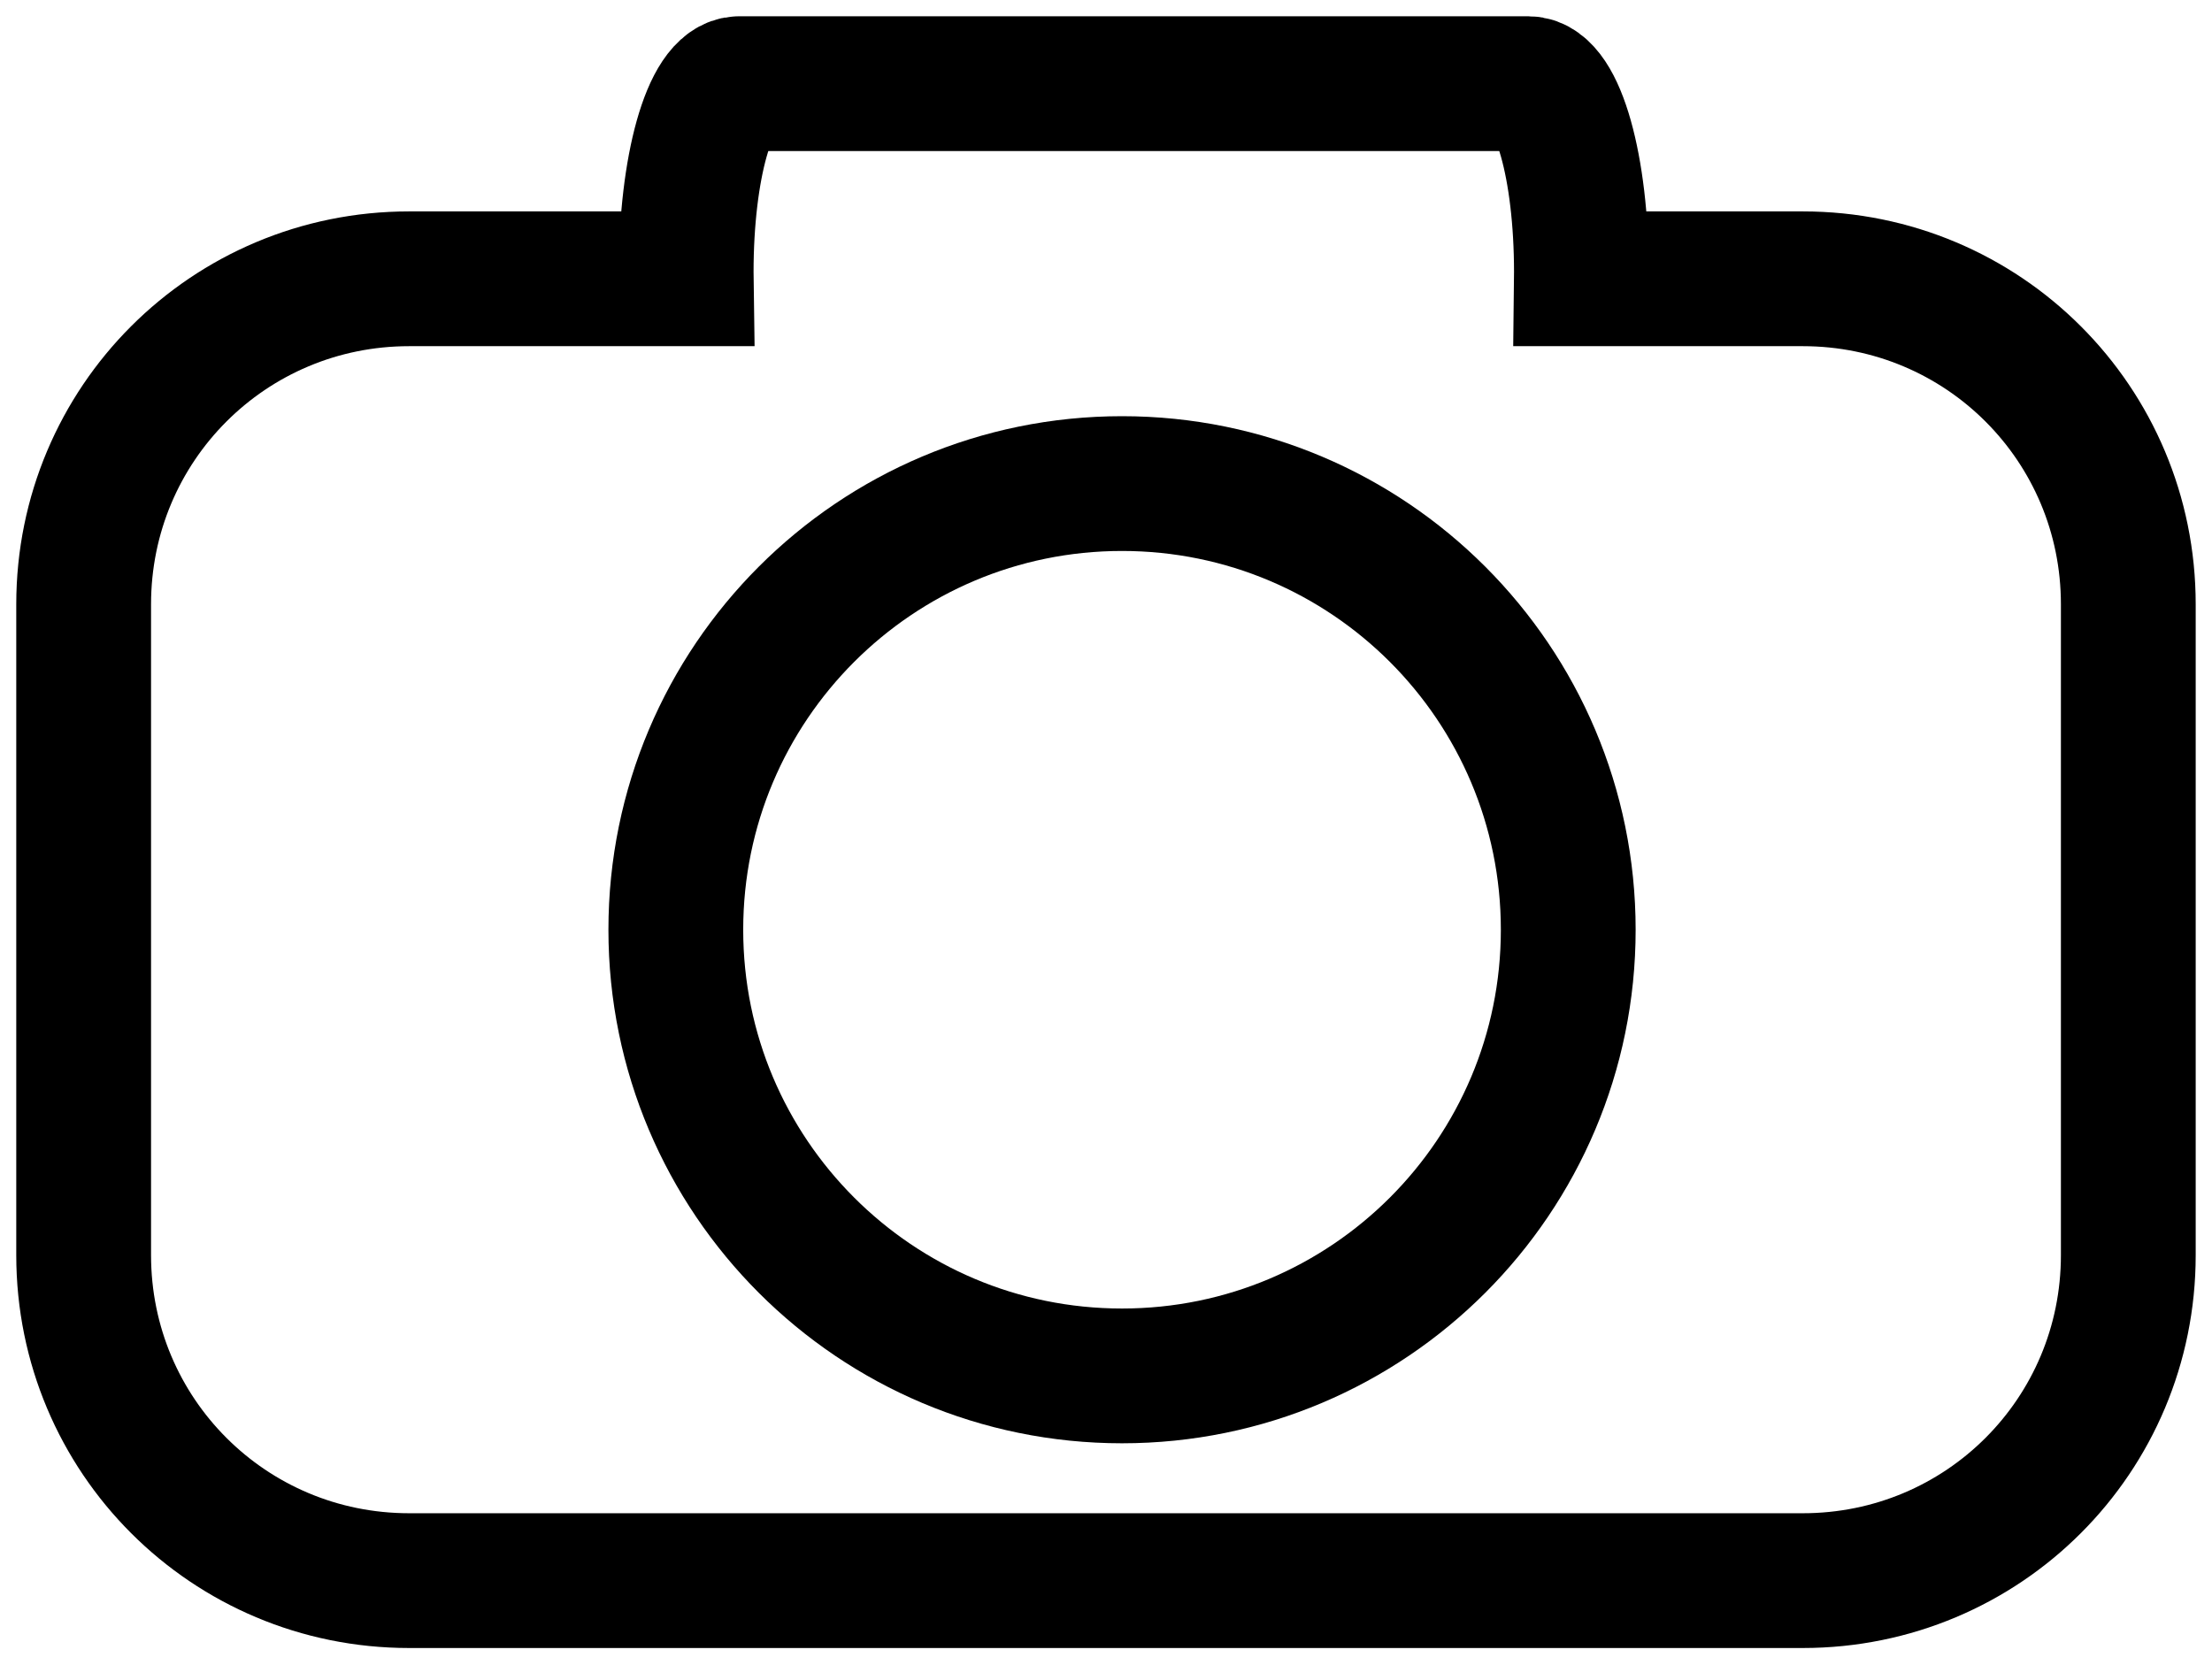
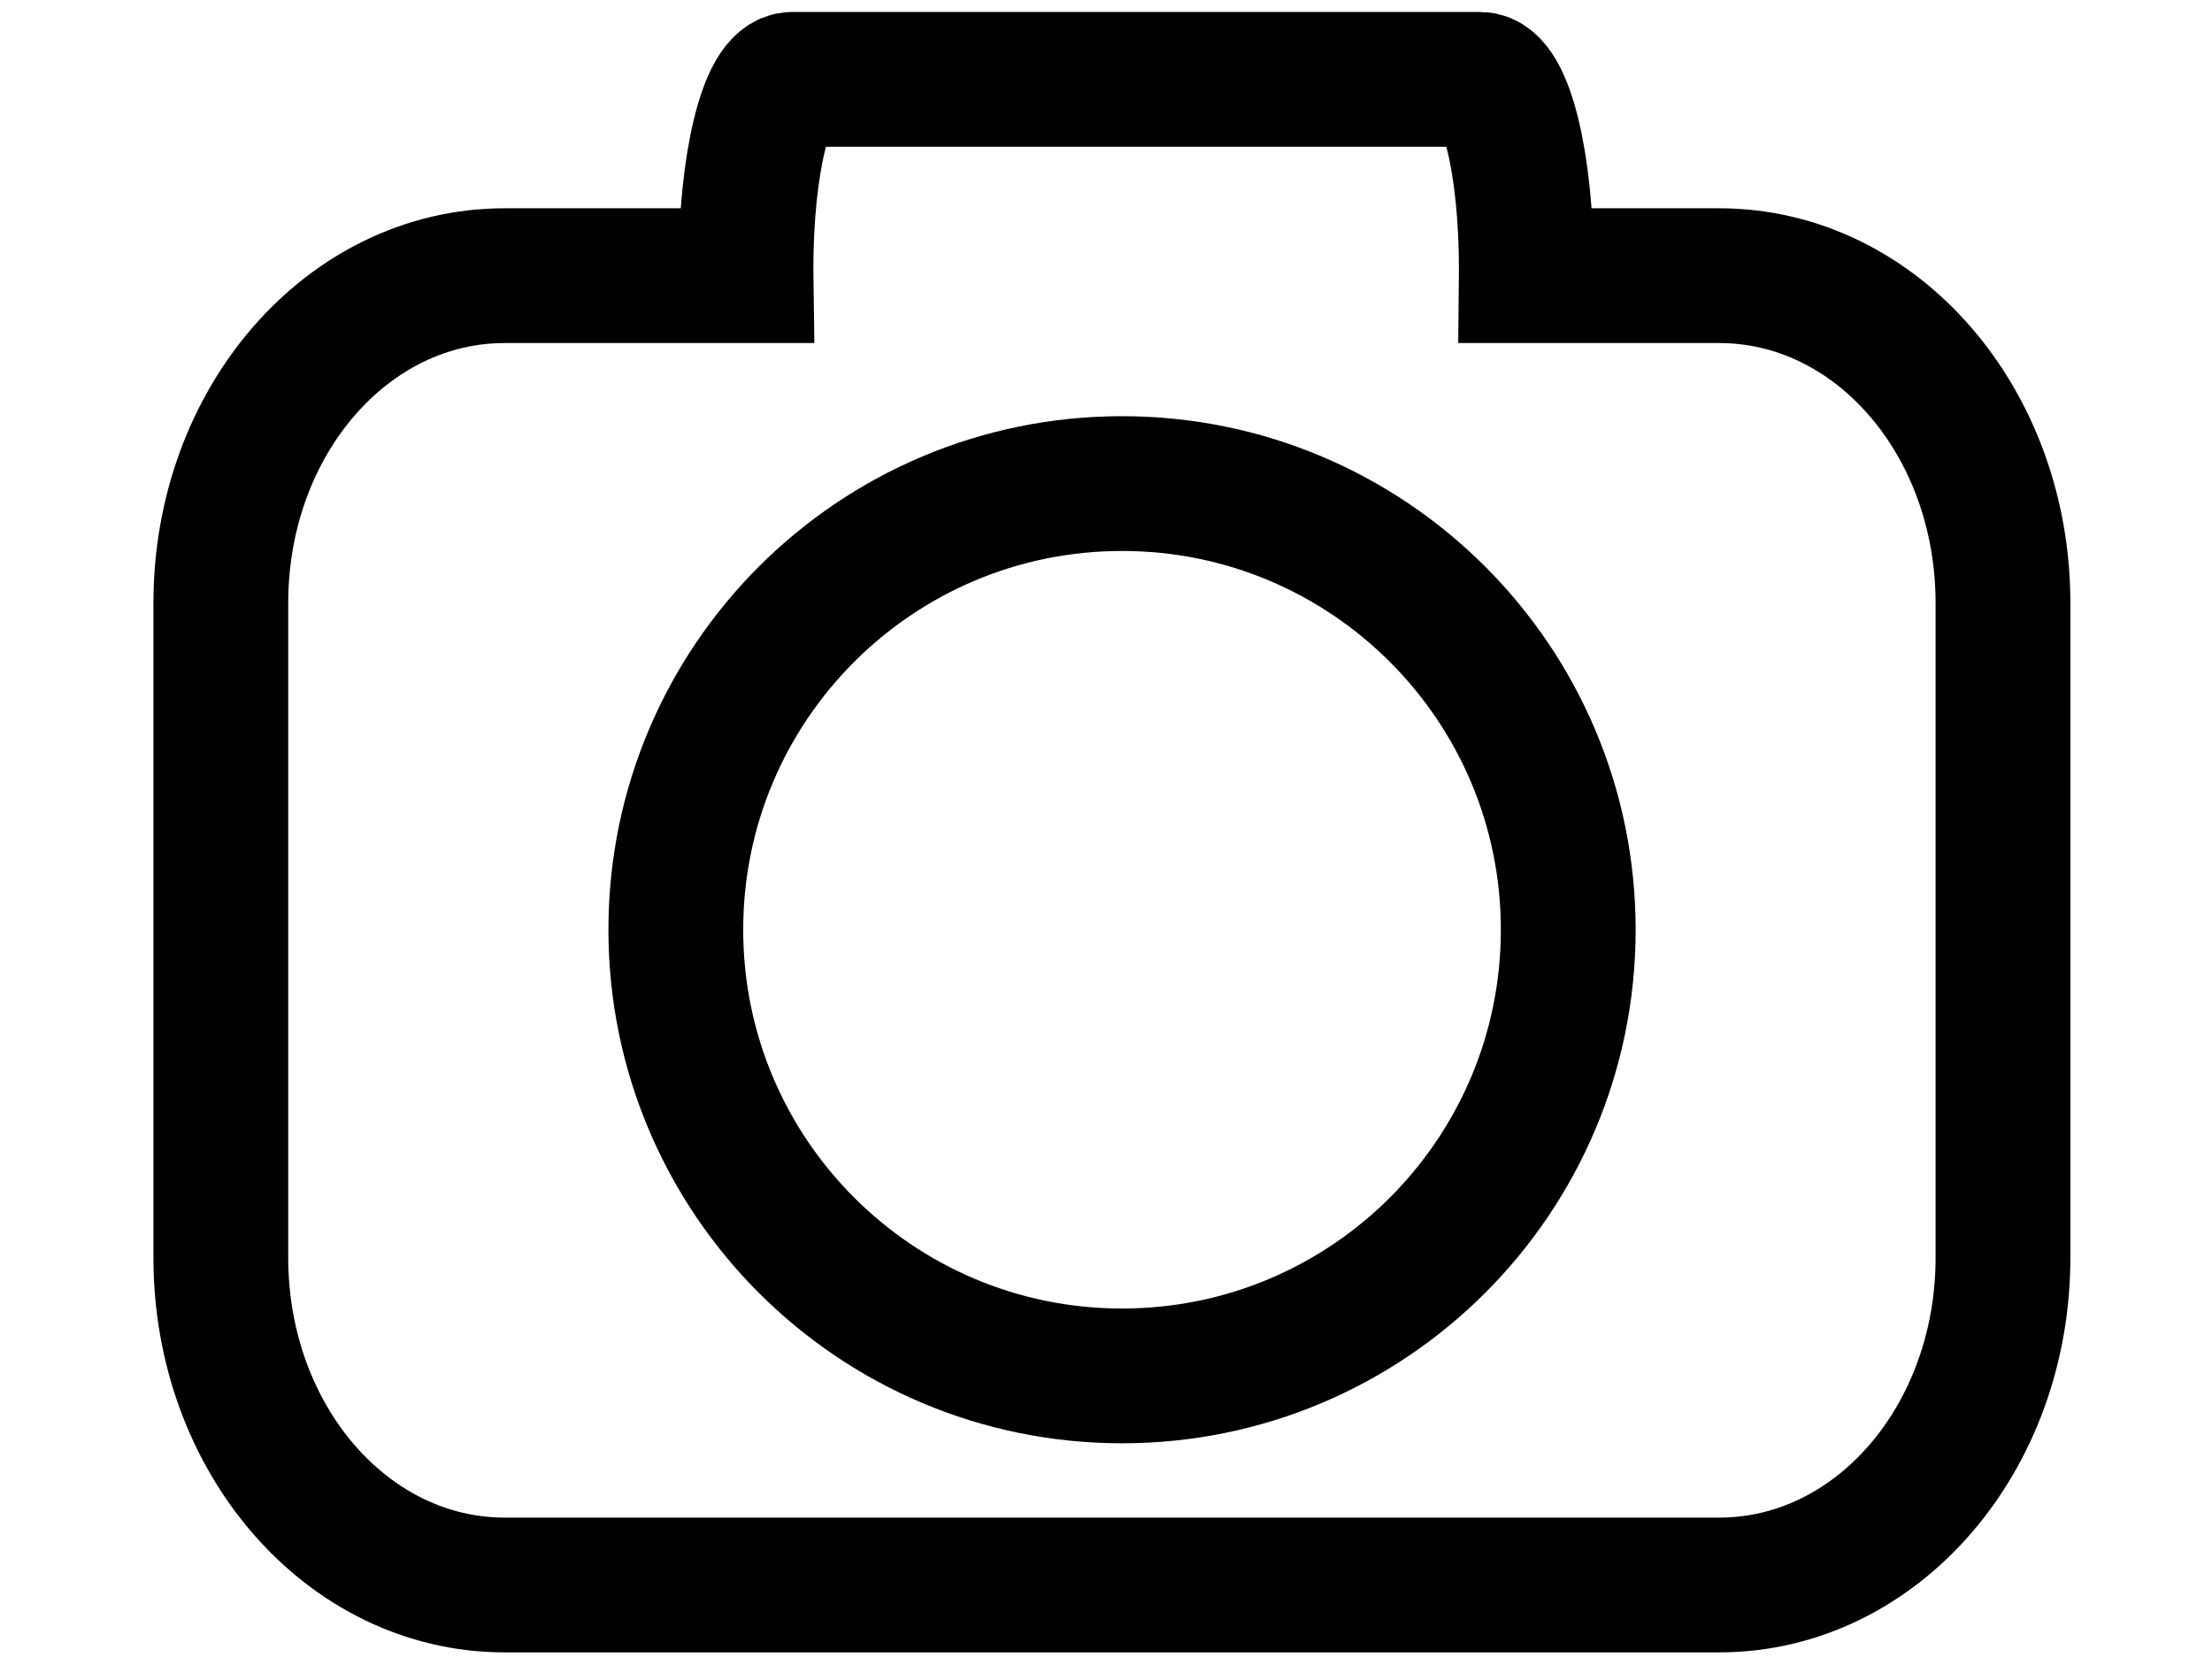
<svg xmlns="http://www.w3.org/2000/svg" width="68.549mm" height="51.582mm" viewBox="0 0 68.549 51.582" version="1.1" id="svg1">
  <defs id="defs1" />
  <g id="layer1" transform="translate(-61.67168,-94.66036)">
-     <path id="rect2" style="fill:none;stroke:#000000;stroke-width:4.177;stroke-dasharray:none" d="m 84.58,97.253 c -0.911,0 -1.644,2.603 -1.644,5.835 0,0.072 0.002,0.142 0.003,0.213 h -8.588 c -5.588,0 -10.087,4.499 -10.087,10.087 v 20.174 c 0,5.588 4.499,10.087 10.087,10.087 h 43.189 c 5.588,0 10.087,-4.498 10.087,-10.087 v -20.174 c 0,-5.588 -4.499,-10.087 -10.087,-10.087 h -6.864 c 7.2e-4,-0.071 0.003,-0.141 0.003,-0.213 0,-3.233 -0.733,-5.835 -1.644,-5.835 z" />
+     <path id="rect2" style="fill:none;stroke:#000000;stroke-width:4.177;stroke-dasharray:none" d="m 86.222,97.12 c -0.794,0 -1.433,2.618 -1.433,5.869 0,0.072 0.002,0.143 0.003,0.215 h -7.485 c -4.871,0 -8.792,4.525 -8.792,10.145 v 20.29 c 0,5.62 3.921,10.145 8.792,10.145 h 37.644 c 4.871,0 8.792,-4.524 8.792,-10.145 v -20.29 c 0,-5.62 -3.921,-10.145 -8.792,-10.145 h -5.982 c 6.3e-4,-0.072 0.003,-0.142 0.003,-0.215 0,-3.251 -0.639,-5.869 -1.433,-5.869 z" />
    <circle style="fill:none;stroke:#000000;stroke-width:4.177;stroke-dasharray:none" id="path1" cx="96.443" cy="123.476" r="13.828" />
  </g>
</svg>
